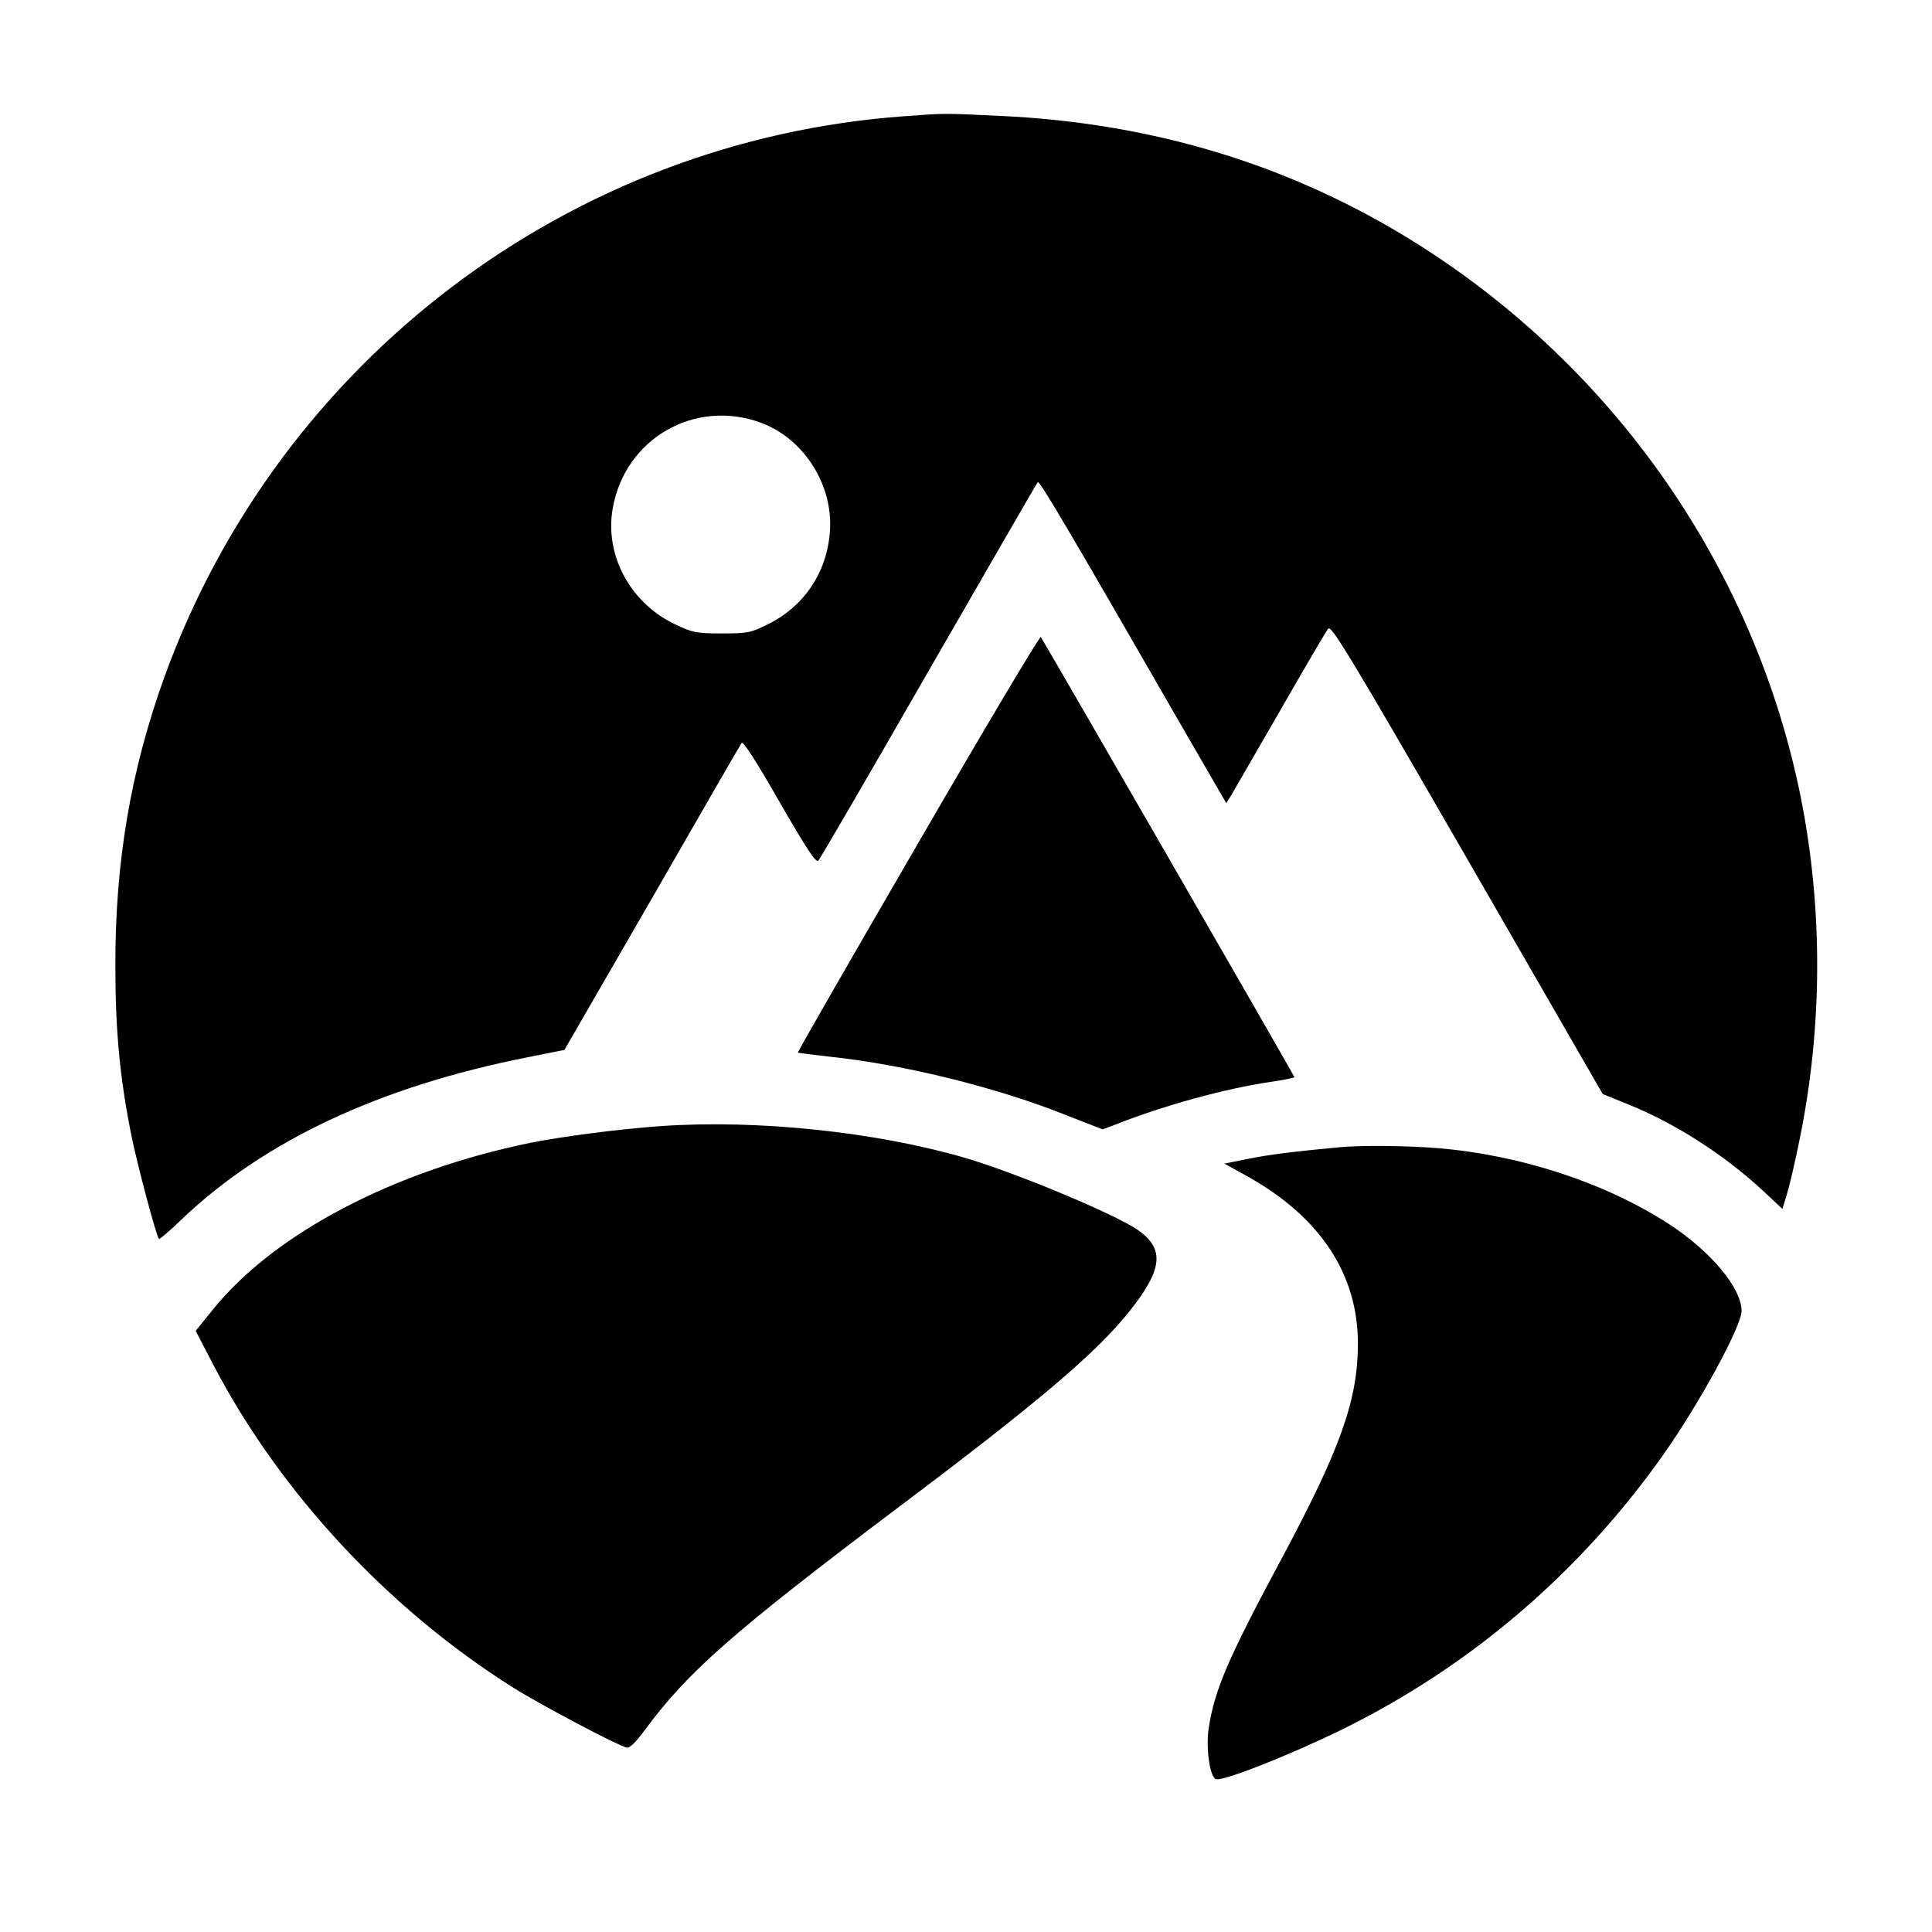
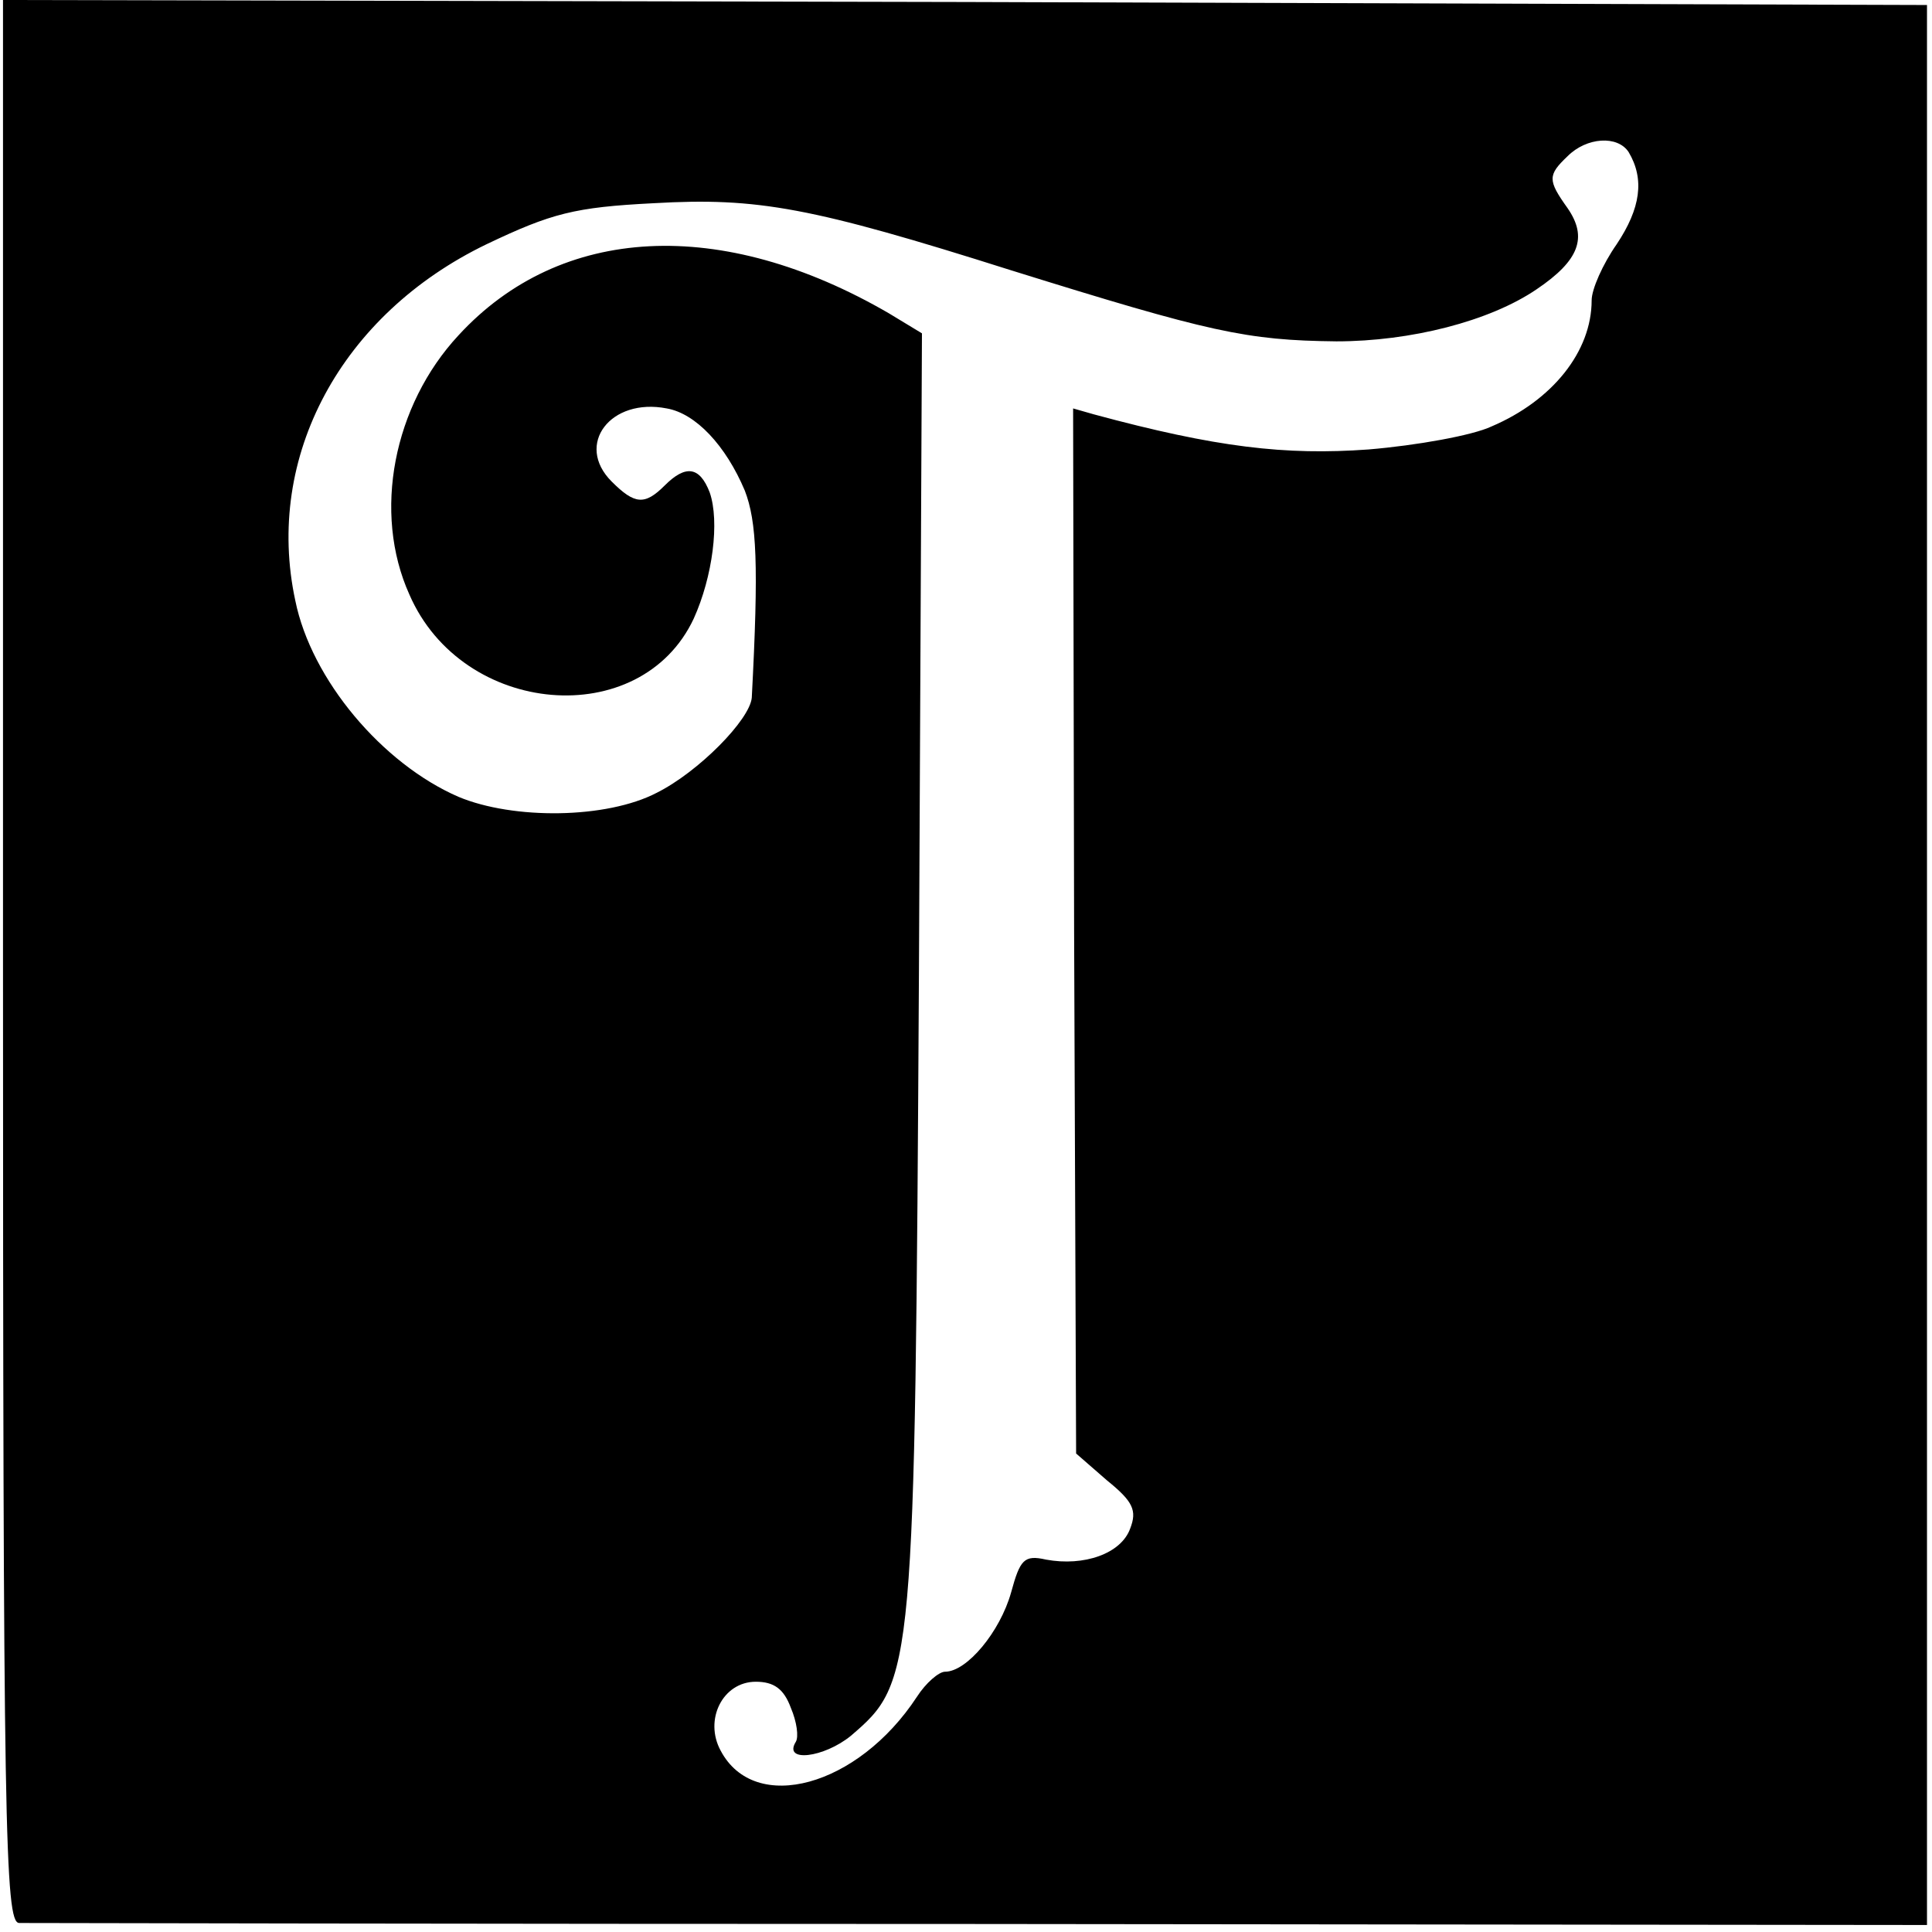
- <svg xmlns="http://www.w3.org/2000/svg" version="1.0" width="700pt" height="700pt" viewBox="0 0 700 700" preserveAspectRatio="xMidYMid meet">
-   <g transform="translate(0,700) scale(0.1,-0.1)" fill="#000000" stroke="none">
-     <path d="M3278 6579 c-1213 -87 -2266 -884 -2682 -2031 -122 -338 -179 -670 -178 -1048 0 -234 16 -402 57 -609 22 -110 91 -369 101 -380 2 -2 39 29 81 70 300 286 718 482 1253 588 l135 27 317 549 c174 303 320 556 325 563 5 8 52 -64 137 -213 101 -175 133 -223 141 -213 7 7 187 317 400 688 214 371 391 679 395 683 6 7 94 -141 540 -916 l143 -247 17 27 c9 16 89 154 178 308 88 154 167 288 174 297 11 15 76 -92 504 -834 l491 -852 94 -38 c168 -68 343 -180 483 -309 l74 -69 16 52 c9 29 30 118 46 198 84 409 85 836 5 1239 -169 845 -694 1588 -1441 2039 -437 263 -921 407 -1459 432 -210 10 -197 10 -347 -1z m-520 -1111 c155 -58 261 -225 249 -392 -10 -149 -93 -273 -225 -338 -62 -31 -74 -33 -167 -33 -92 0 -106 3 -167 32 -164 77 -258 251 -228 421 44 253 298 399 538 310z" />
-     <path d="M3326 3944 c-241 -415 -437 -756 -435 -758 2 -1 56 -8 119 -15 264 -28 598 -110 844 -208 l141 -55 45 17 c180 71 400 131 563 155 48 7 87 15 87 17 0 5 -911 1585 -919 1595 -4 4 -204 -332 -445 -748z" />
-     <path d="M2395 2920 c-154 -11 -354 -37 -475 -61 -493 -101 -926 -328 -1148 -603 l-63 -78 65 -125 c241 -461 633 -883 1086 -1168 102 -64 379 -210 411 -217 11 -2 33 20 64 62 158 214 316 353 927 814 503 378 713 557 831 706 120 151 128 225 29 294 -87 59 -439 206 -626 261 -327 95 -754 139 -1101 115z" />
-     <path d="M4850 2843 c-161 -15 -257 -27 -329 -42 l-85 -17 87 -48 c261 -147 396 -352 397 -602 0 -205 -61 -379 -278 -784 -192 -358 -241 -472 -262 -608 -12 -70 3 -180 25 -188 24 -10 273 89 460 181 465 229 861 569 1162 995 131 186 283 465 283 520 0 83 -111 216 -263 315 -230 149 -536 250 -837 275 -109 9 -283 11 -360 3z" />
+ <svg xmlns="http://www.w3.org/2000/svg" version="1.0" width="193pt" height="193pt" viewBox="0 0 193 193" preserveAspectRatio="xMidYMid meet">
+   <g transform="translate(0,193) scale(0.1,-0.1)" fill="#000000" stroke="none">
+     <path d="M3 970 c0 -868 2 -960 16 -961 9 0 441 -1 961 -1 l945 -1 0 959 0 959 -961 3 -961 2 0 -960z m1624 808 c16 -27 12 -56 -12 -92 -14 -20 -25 -45 -25 -56 0 -51 -39 -100 -100 -126 -19 -9 -75 -19 -123 -23 -83 -6 -152 2 -274 35 l-21 6 1 -522 2 -522 31 -27 c26 -21 30 -30 23 -48 -9 -25 -46 -38 -84 -31 -22 5 -26 0 -35 -33 -11 -39 -44 -79 -66 -79 -6 0 -19 -11 -28 -25 -59 -90 -162 -118 -196 -54 -17 31 2 69 35 69 18 0 28 -7 35 -26 6 -14 8 -29 5 -34 -13 -21 28 -16 55 6 63 54 64 60 68 765 l3 636 -33 20 c-167 97 -328 89 -430 -22 -65 -70 -86 -177 -49 -259 53 -122 231 -137 284 -24 19 42 26 97 16 126 -10 26 -24 28 -45 7 -20 -20 -30 -19 -53 4 -37 37 -1 84 55 73 29 -5 59 -37 78 -82 12 -31 14 -74 7 -207 -2 -22 -53 -74 -95 -95 -50 -26 -143 -27 -198 -4 -76 33 -147 117 -163 196 -31 144 46 286 191 356 65 31 88 37 167 41 104 6 158 -4 357 -67 199 -62 235 -70 325 -71 74 0 153 20 200 52 43 29 51 52 31 81 -20 28 -20 33 0 52 19 19 50 21 61 4z" />
  </g>
</svg>
